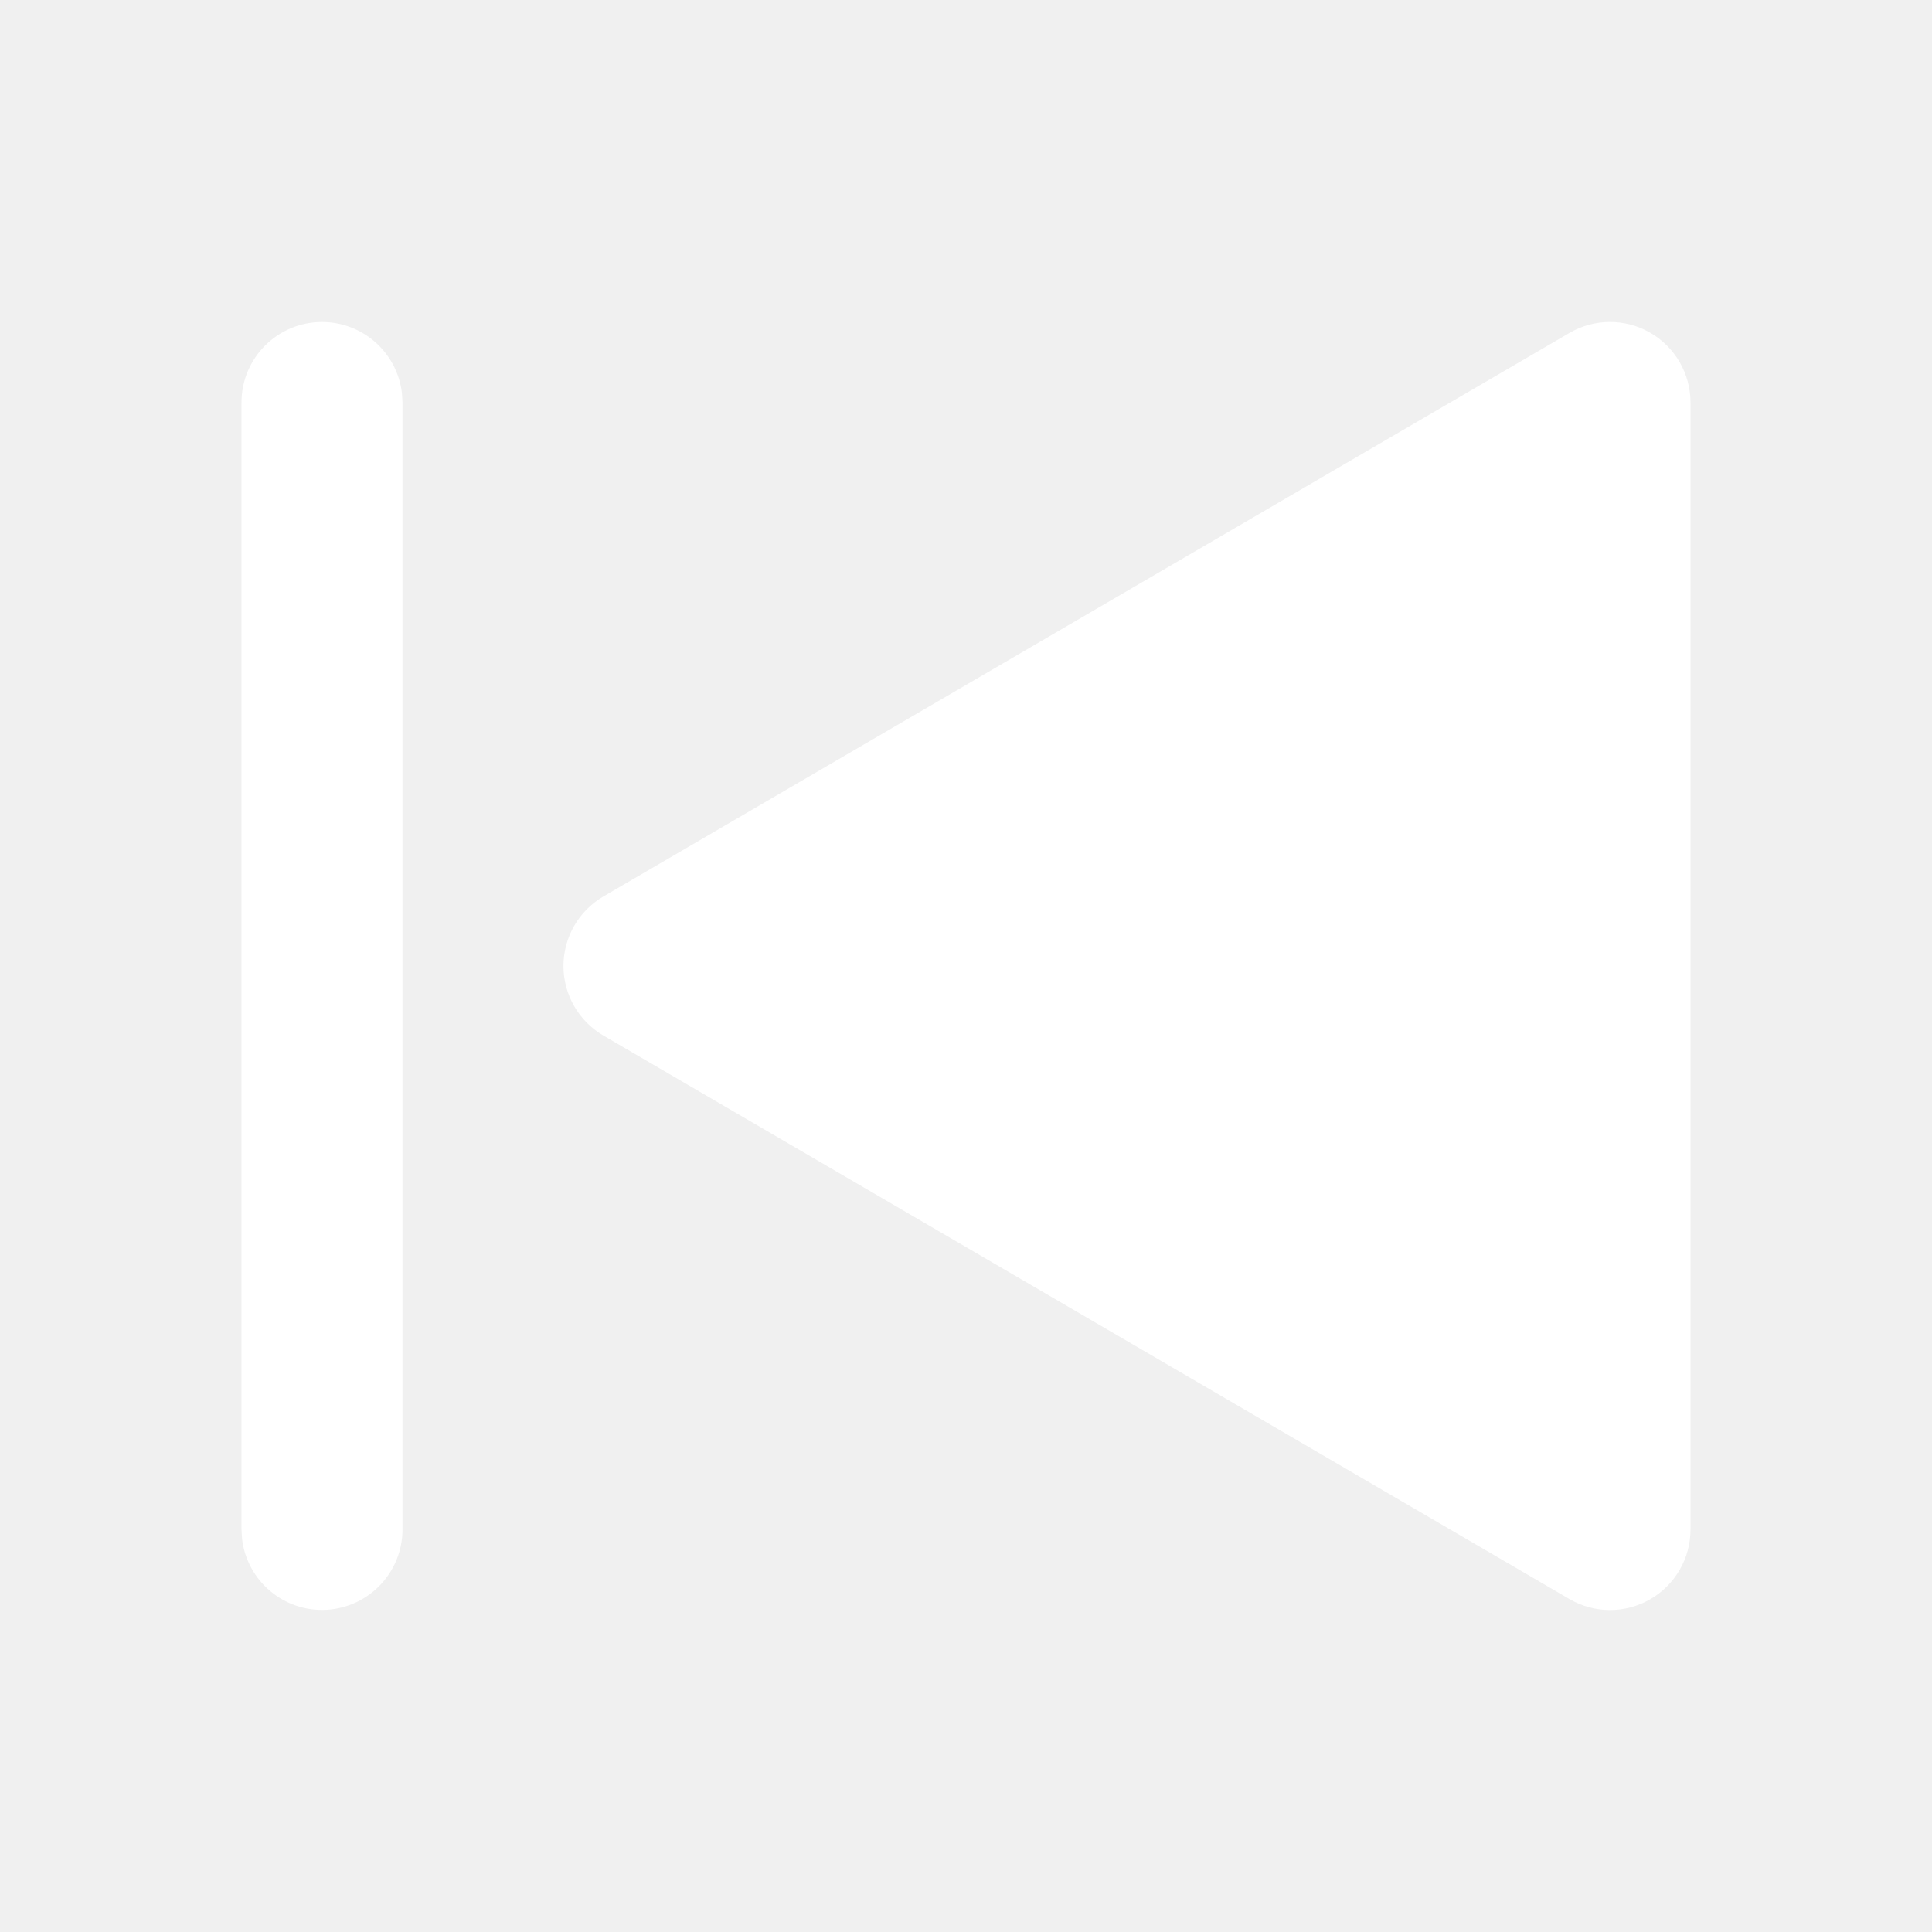
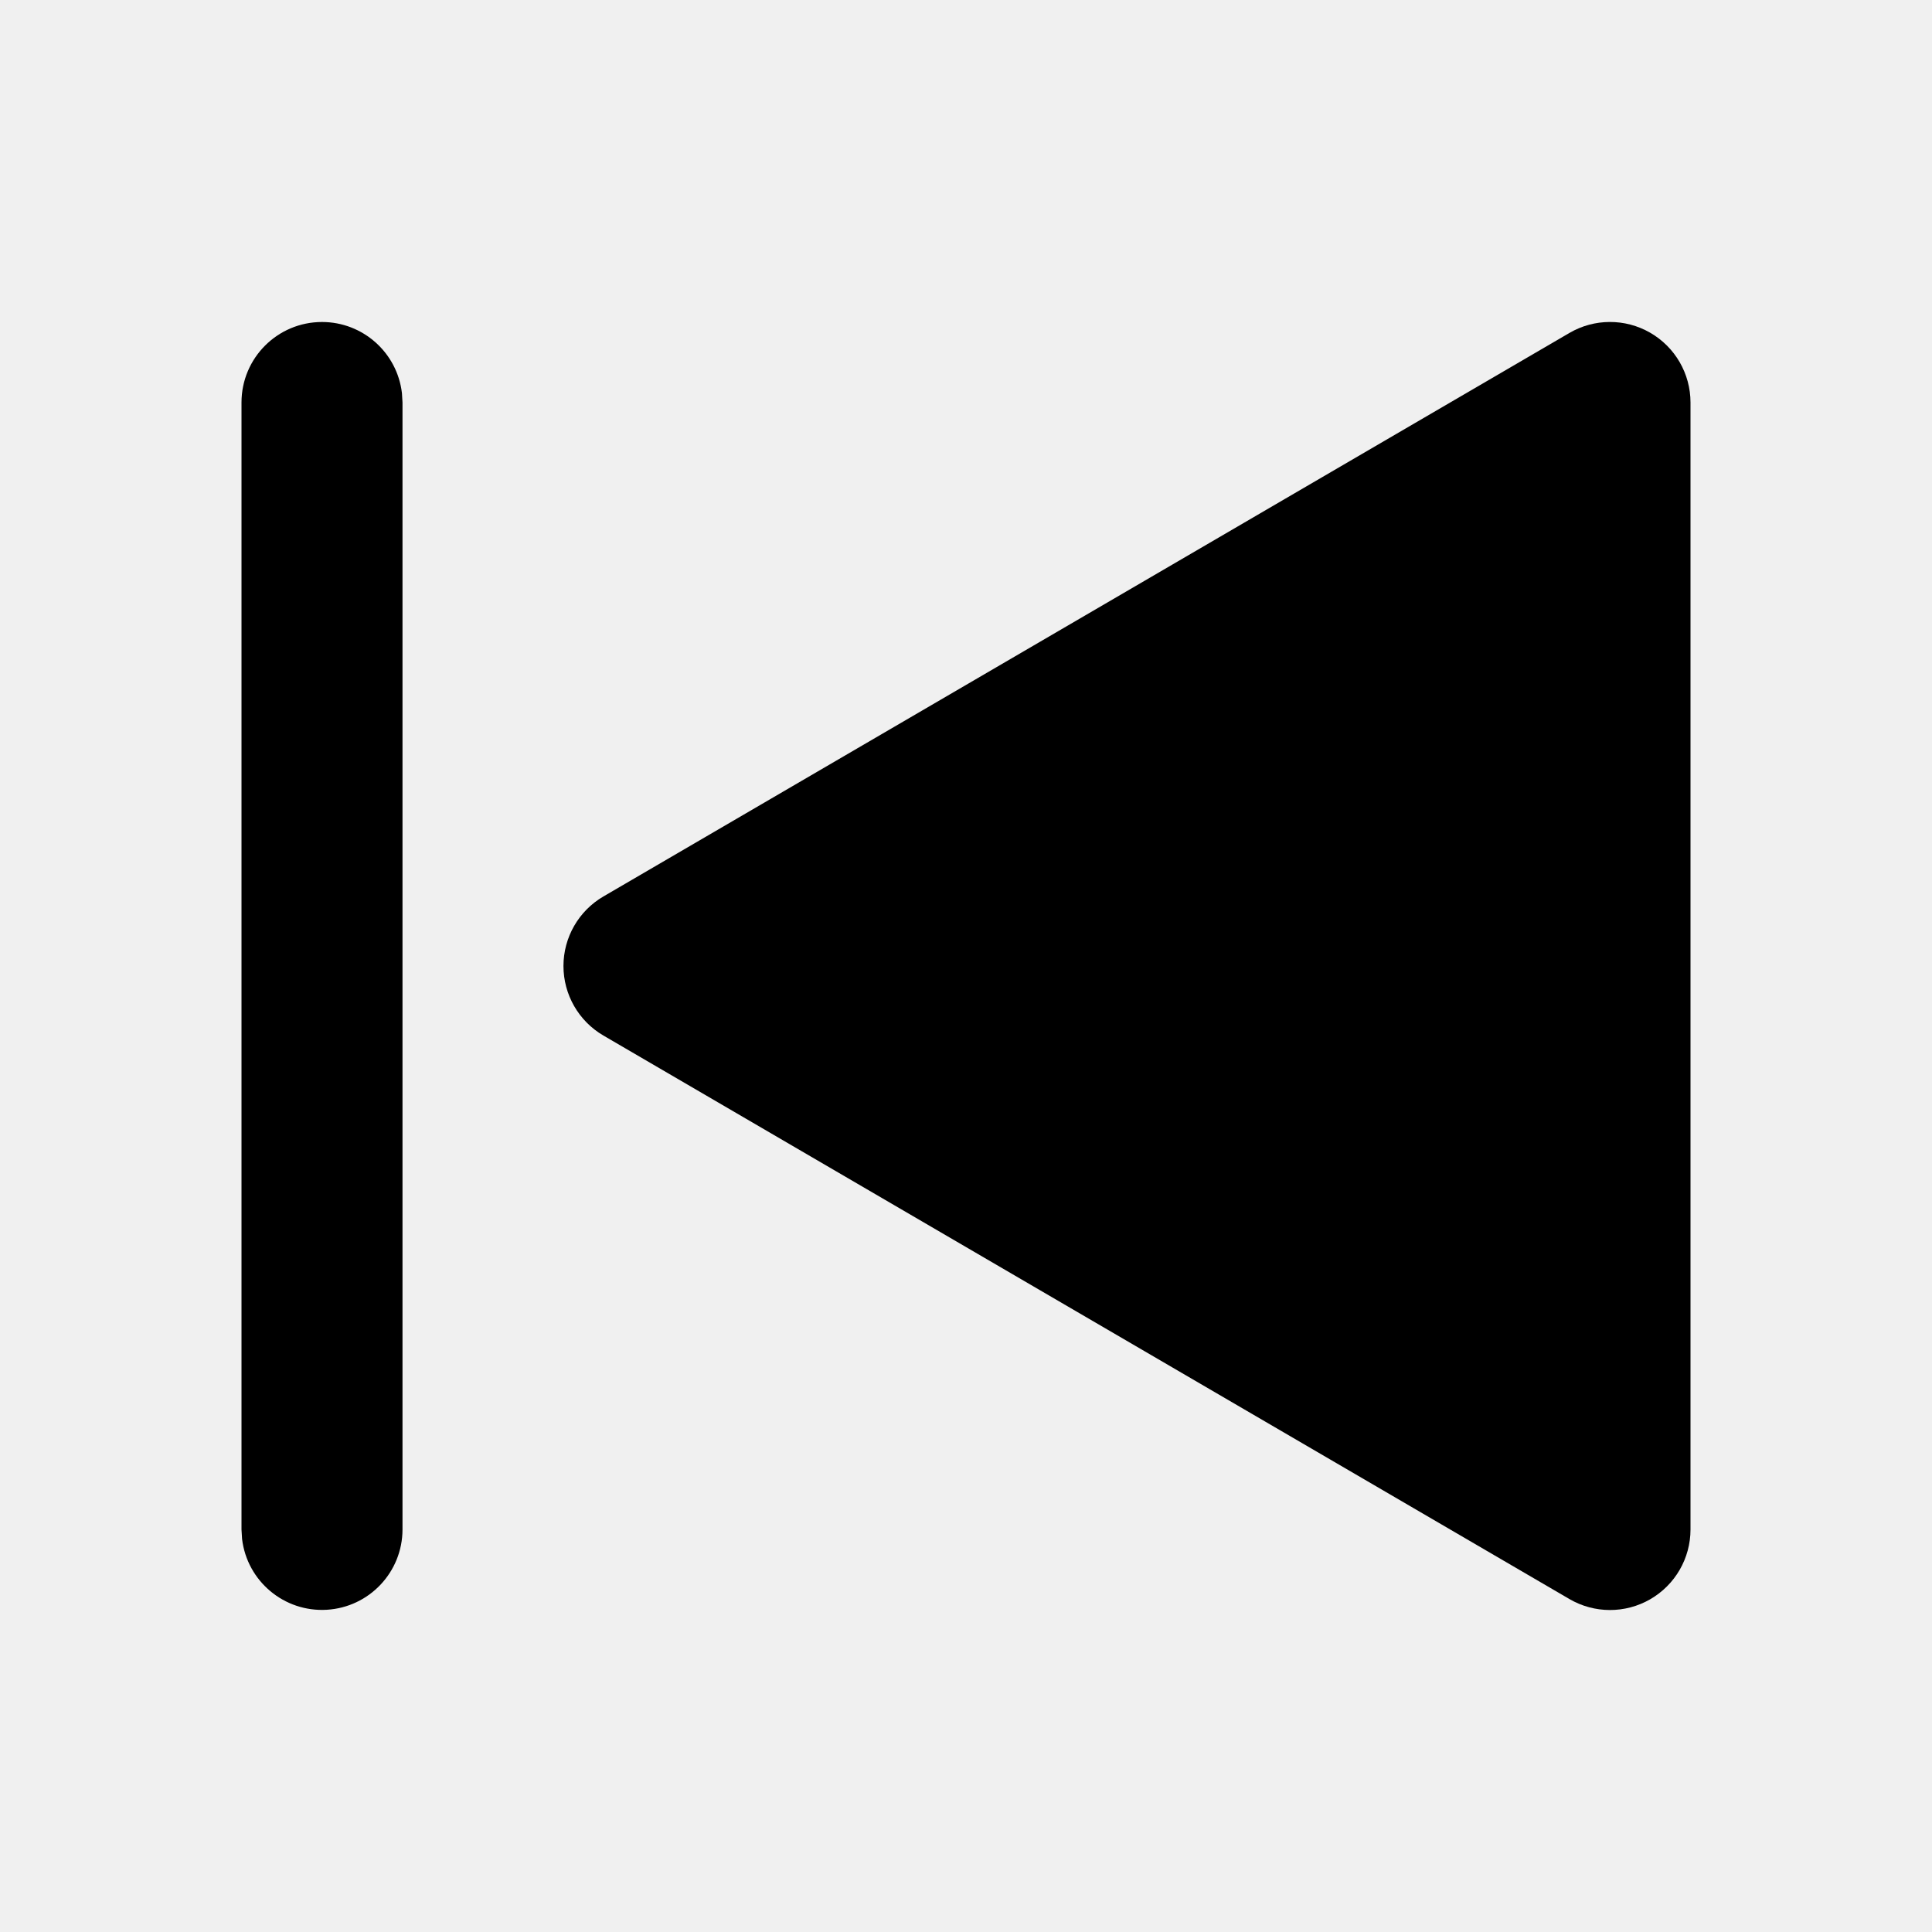
<svg xmlns="http://www.w3.org/2000/svg" class="icon icon-tabler icon-tabler-player-skip-back-filled" width="20" height="20" viewBox="0 0 24 24" stroke-width="1.5" stroke="#00abfb" fill="none" stroke-linecap="round" stroke-linejoin="round">
  <path stroke="none" d="M0 0h24v24H0z" fill="none" />
-   <path d="M19.496 4.136l-12 7a1 1 0 0 0 0 1.728l12 7a1 1 0 0 0 1.504 -.864v-14a1 1 0 0 0 -1.504 -.864z" stroke-width="0" fill="white" />
-   <path d="M4 4a1 1 0 0 1 .993 .883l.007 .117v14a1 1 0 0 1 -1.993 .117l-.007 -.117v-14a1 1 0 0 1 1 -1z" stroke-width="0" fill="white" />
+   <path d="M19.496 4.136l-12 7a1 1 0 0 0 0 1.728l12 7a1 1 0 0 0 1.504 -.864v-14a1 1 0 0 0 -1.504 -.864z" stroke-width="0" fill="currentColor" />
+   <path d="M4 4a1 1 0 0 1 .993 .883l.007 .117v14a1 1 0 0 1 -1.993 .117l-.007 -.117v-14a1 1 0 0 1 1 -1z" stroke-width="0" fill="currentColor" />
</svg>
